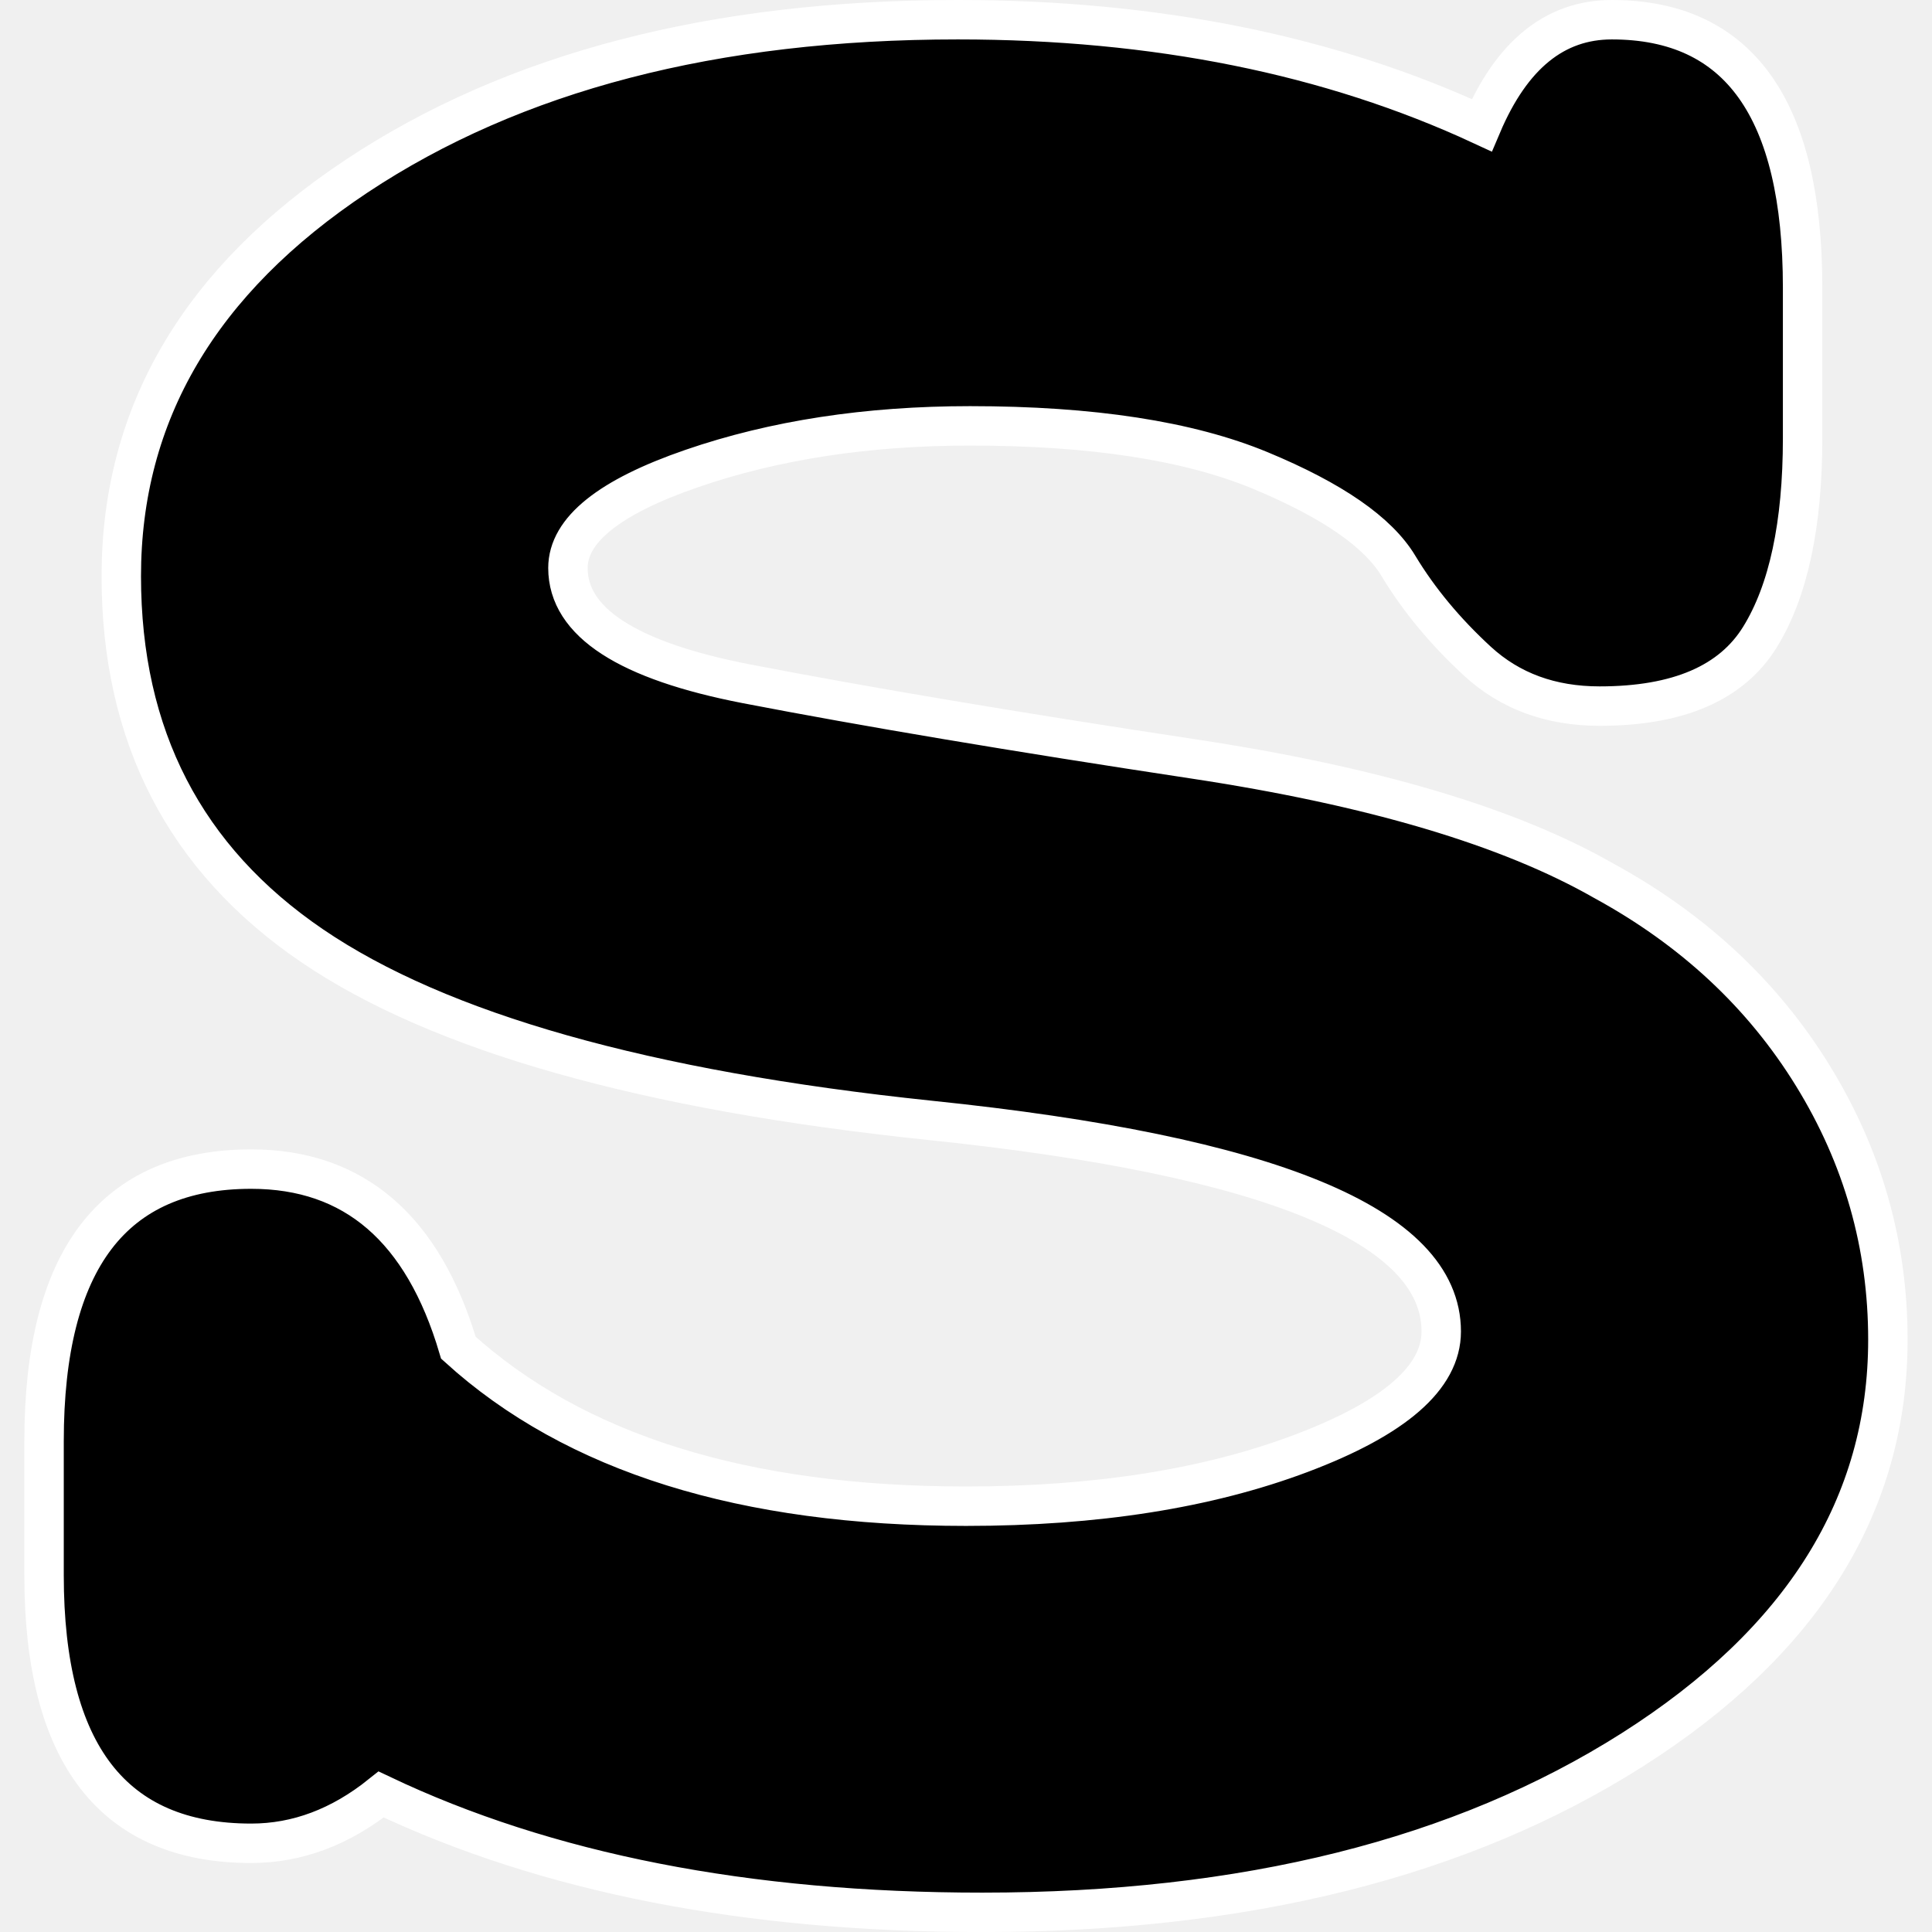
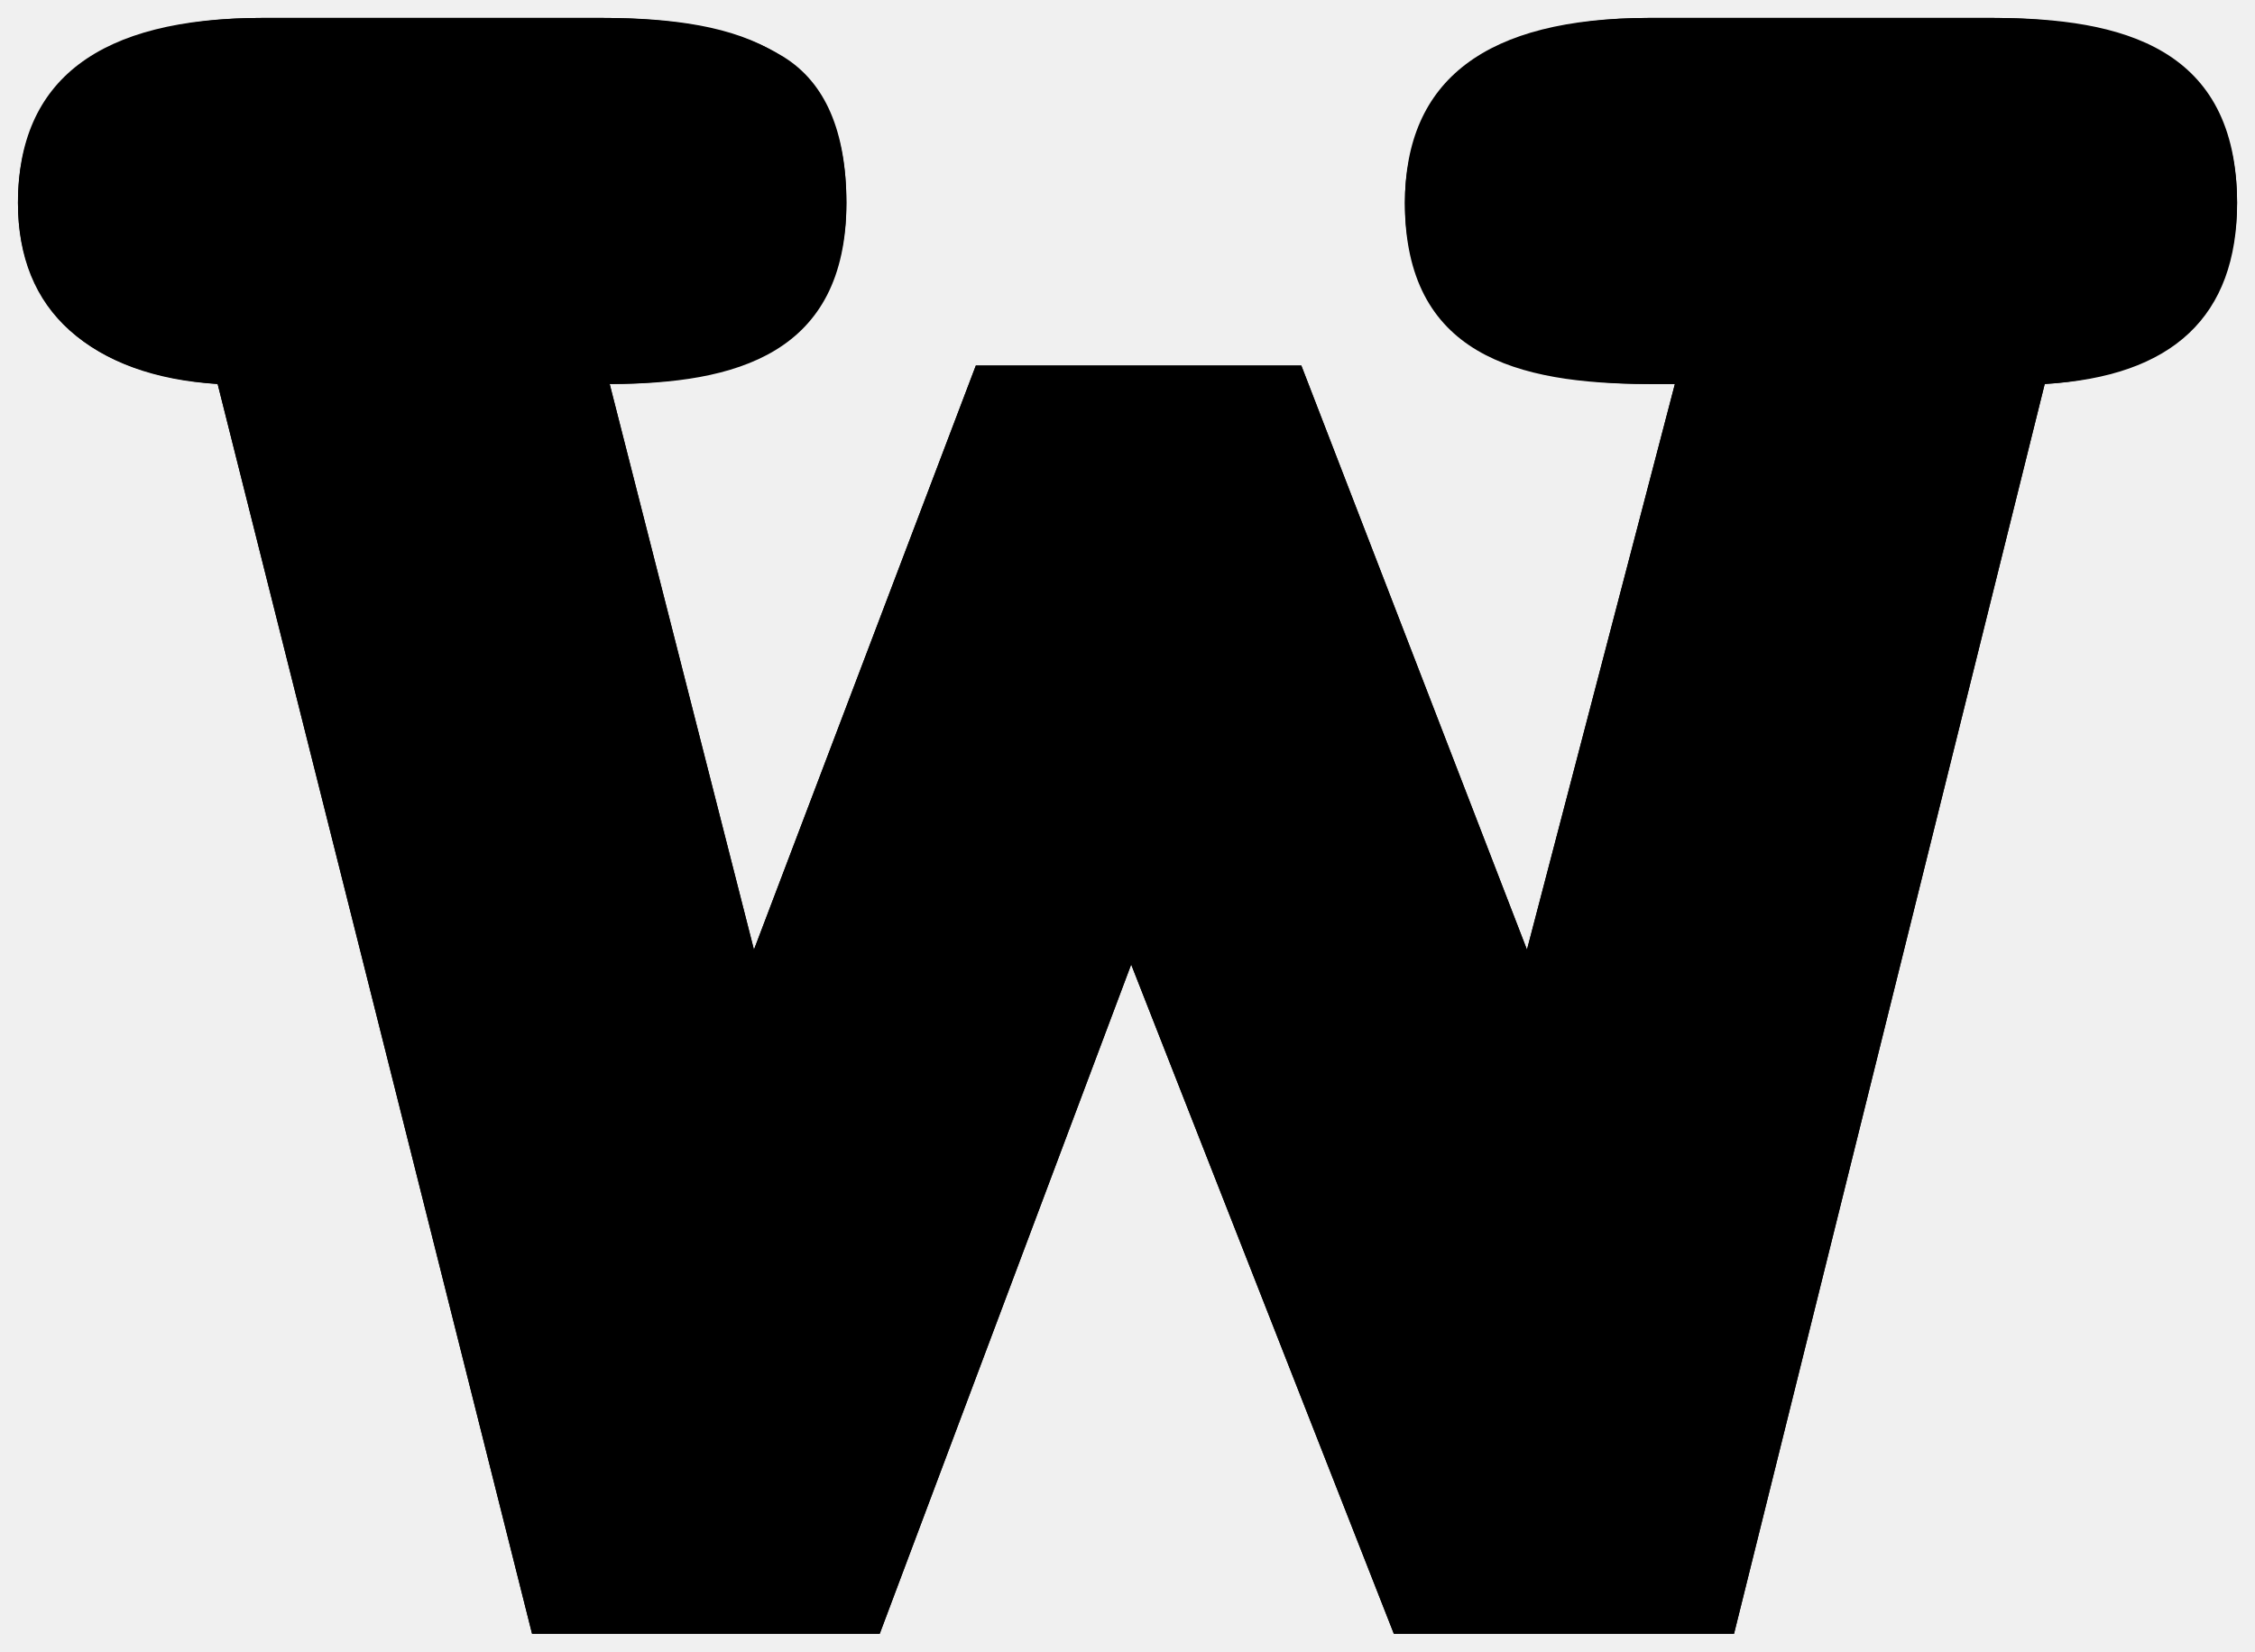
- <svg xmlns="http://www.w3.org/2000/svg" width="240" height="240" id="svg2" version="1.1">
+ <svg xmlns="http://www.w3.org/2000/svg" width="232.954" height="170.676" id="svg2" version="1.1">
  <defs id="defs4" />
-   <g id="layer1" transform="translate(-49.17938,35.87061)">
-     <text xml:space="preserve" style="font-size:504.511px;font-style:normal;font-variant:normal;font-weight:bold;font-stretch:normal;line-height:125%;letter-spacing:0px;word-spacing:0px;fill:#000000;fill-opacity:1;stroke:#ffffff;stroke-width:4.898;stroke-miterlimit:4;stroke-dasharray:none;font-family:FreeMono;-inkscape-font-specification:FreeMono Bold" x="17.826" y="193.608" id="text2985">
-       <tspan id="tspan2987" x="17.826" y="193.608" style="stroke-width:4.898">s</tspan>
+   <g id="layer1" transform="translate(-53.61286,-38.03478)" style="display:inline">
+     <text xml:space="preserve" style="font-style:normal;font-variant:normal;font-weight:bold;font-stretch:normal;font-size:382.074px;line-height:125%;font-family:FreeMono;-inkscape-font-specification:'FreeMono Bold';letter-spacing:0px;word-spacing:0px;fill:#000000;fill-opacity:1;stroke:none;stroke-width:3.709;stroke-miterlimit:4;stroke-dasharray:none;" x="55.468" y="206.856" id="text2985">
+       <tspan id="tspan2987" x="55.468" y="206.856" style="stroke-width:3.709;stroke:none;">w</tspan>
    </text>
  </g>
+   <g id="layer2" style="display:inline" transform="translate(-4.433471,-73.90538)">
+     <g style="font-style:normal;font-variant:normal;font-weight:bold;font-stretch:normal;font-size:382.074px;line-height:125%;font-family:FreeMono;-inkscape-font-specification:'FreeMono Bold';letter-spacing:0px;word-spacing:0px;display:inline;fill:#000000;fill-opacity:1;stroke:none;stroke-width:3.709;stroke-miterlimit:4;stroke-dasharray:none" id="text2985-4" transform="translate(0,40)">
+       <path d="m 174.783,73.585 2.675,0 -15.283,58.457 -23.307,-60.368 -33.623,0 L 82.321,132.043 67.42,73.585 c 12.991,0 24.453,-3.057 24.453,-18.722 0,-15.665 -10.698,-19.104 -25.217,-19.104 l -35.151,0 c -14.519,0 -25.217,5.349 -25.217,19.104 0,11.08 7.641,17.957 20.632,18.722 l 32.476,129.141 35.915,0 25.981,-69.155 27.127,69.155 35.151,0 32.094,-129.141 c 12.608,-0.764 19.868,-7.641 19.868,-18.722 0,-16.047 -11.844,-19.104 -25.217,-19.104 l -35.533,0 c -17.193,0 -25.217,7.641 -25.217,19.104 0,15.665 11.462,18.722 25.217,18.722 z" style="stroke-width:3.709;stroke:none" id="path7057" />
+     </g>
+   </g>
</svg>
